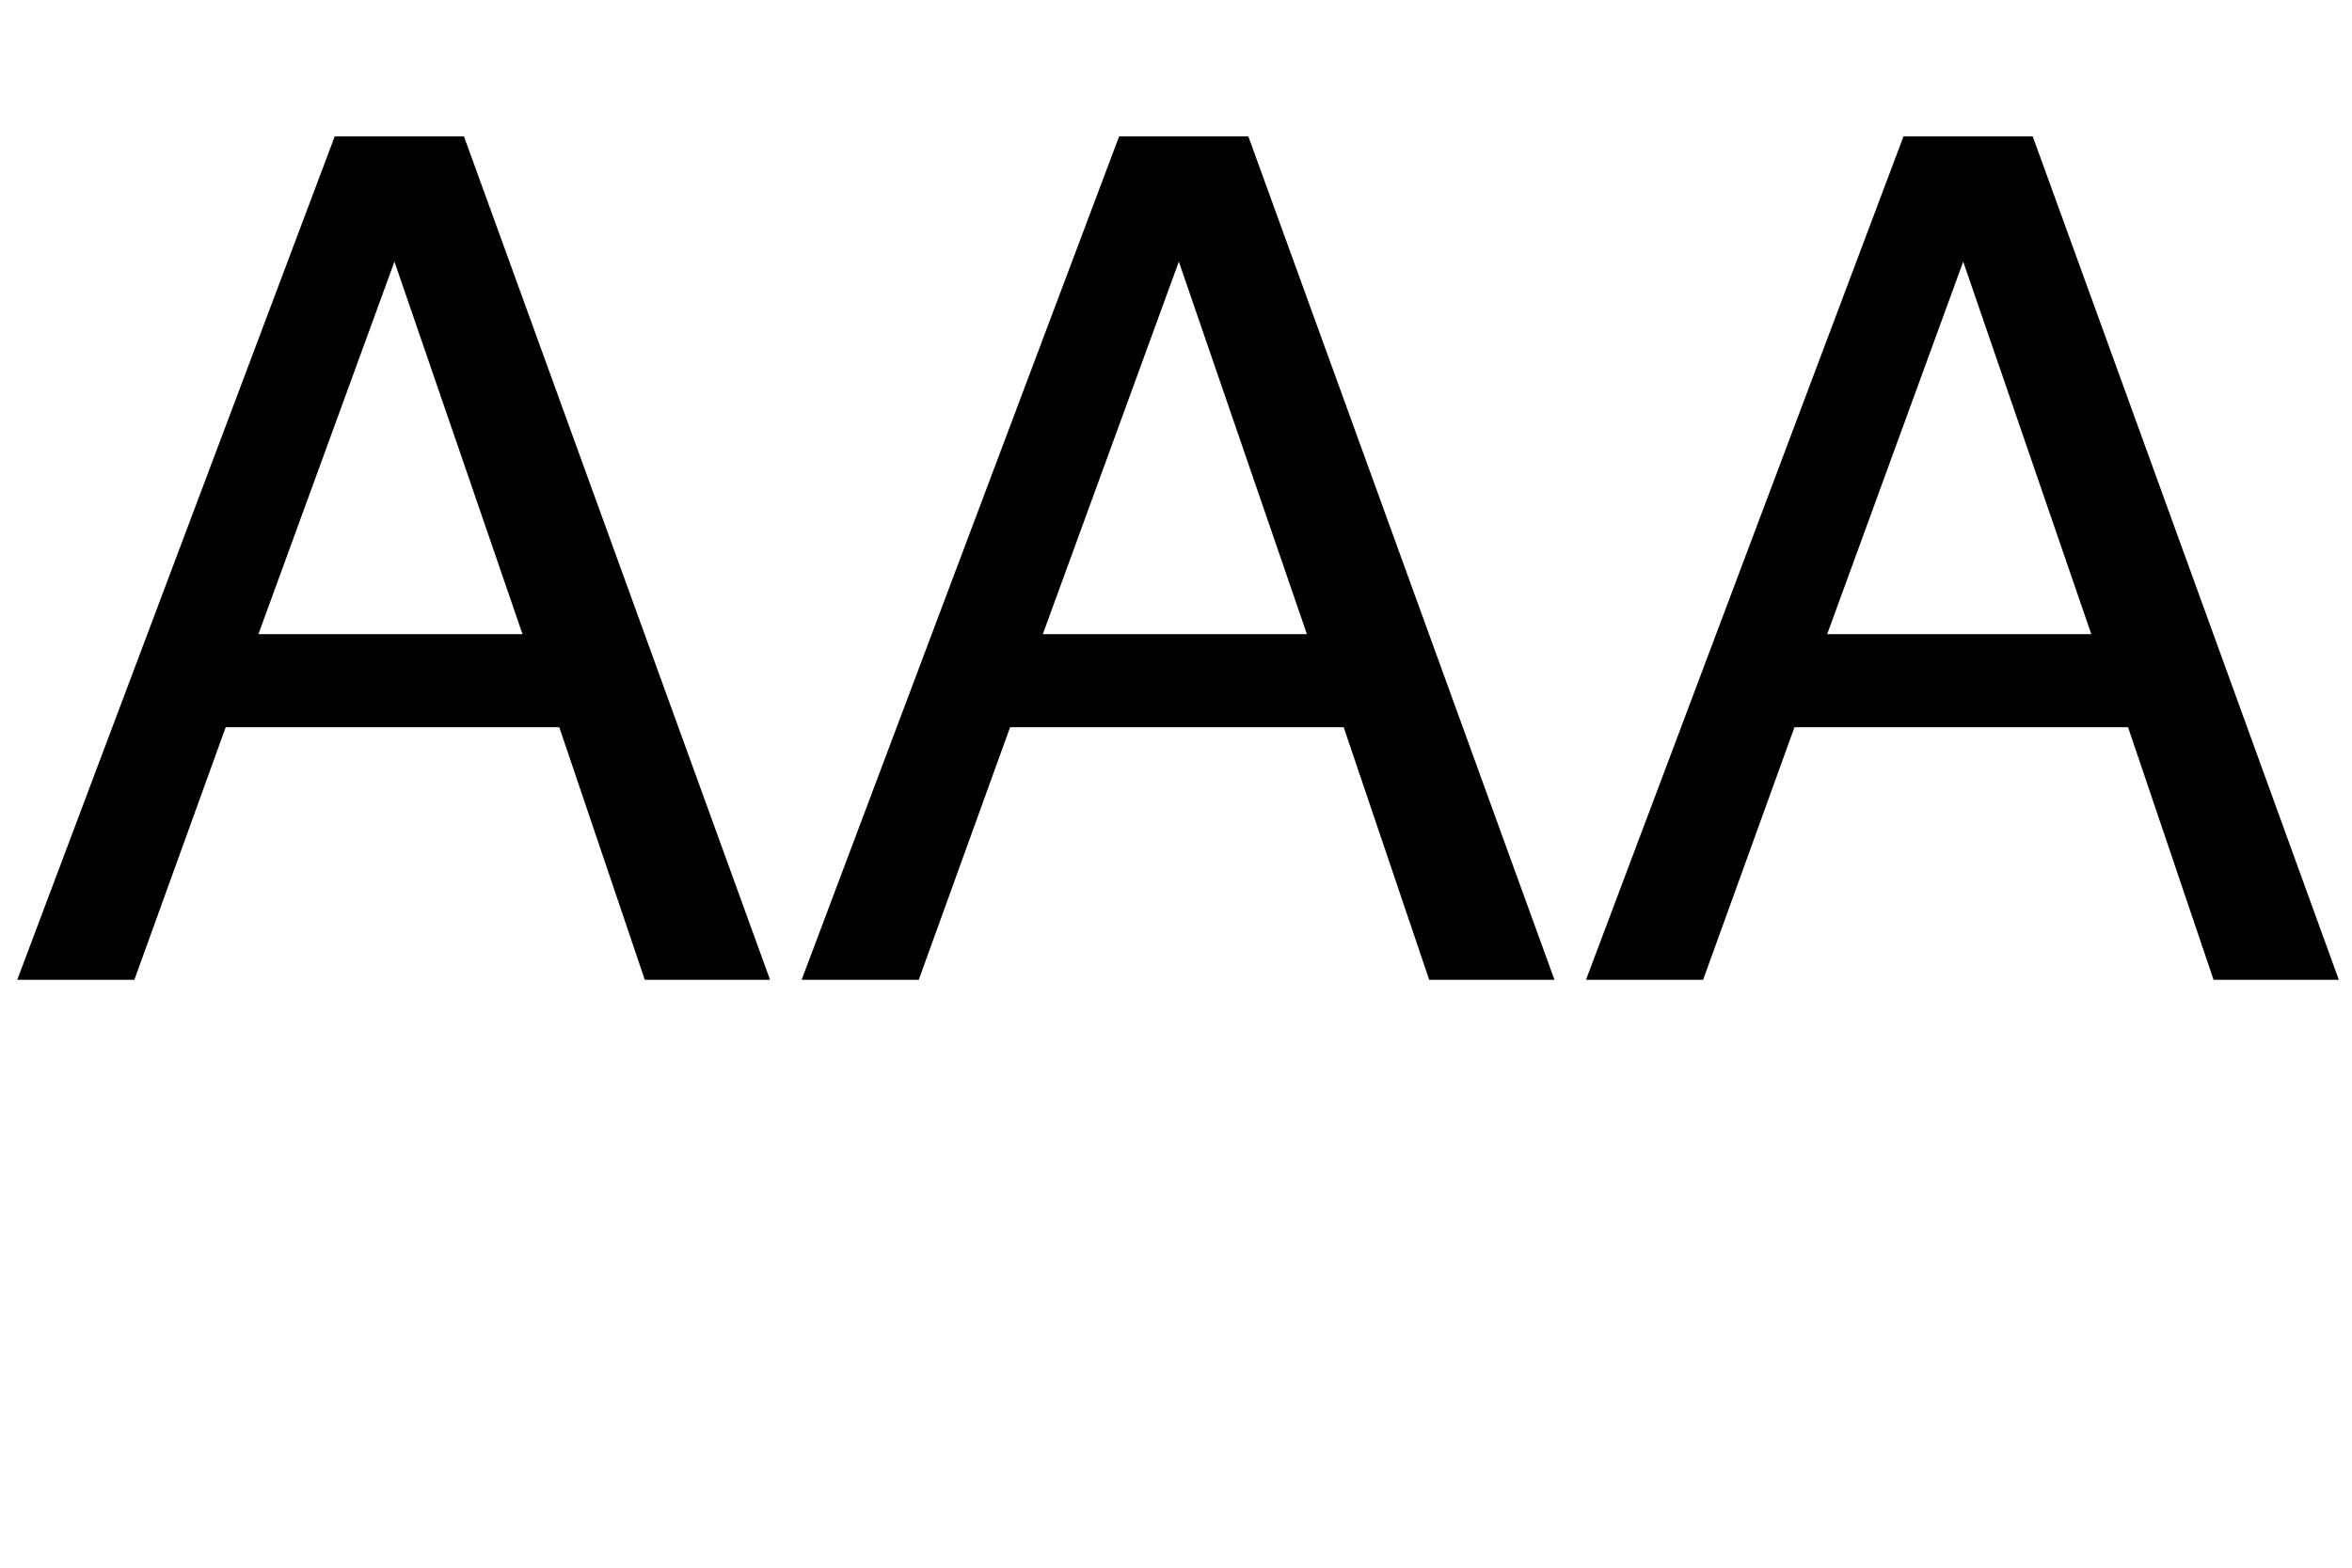
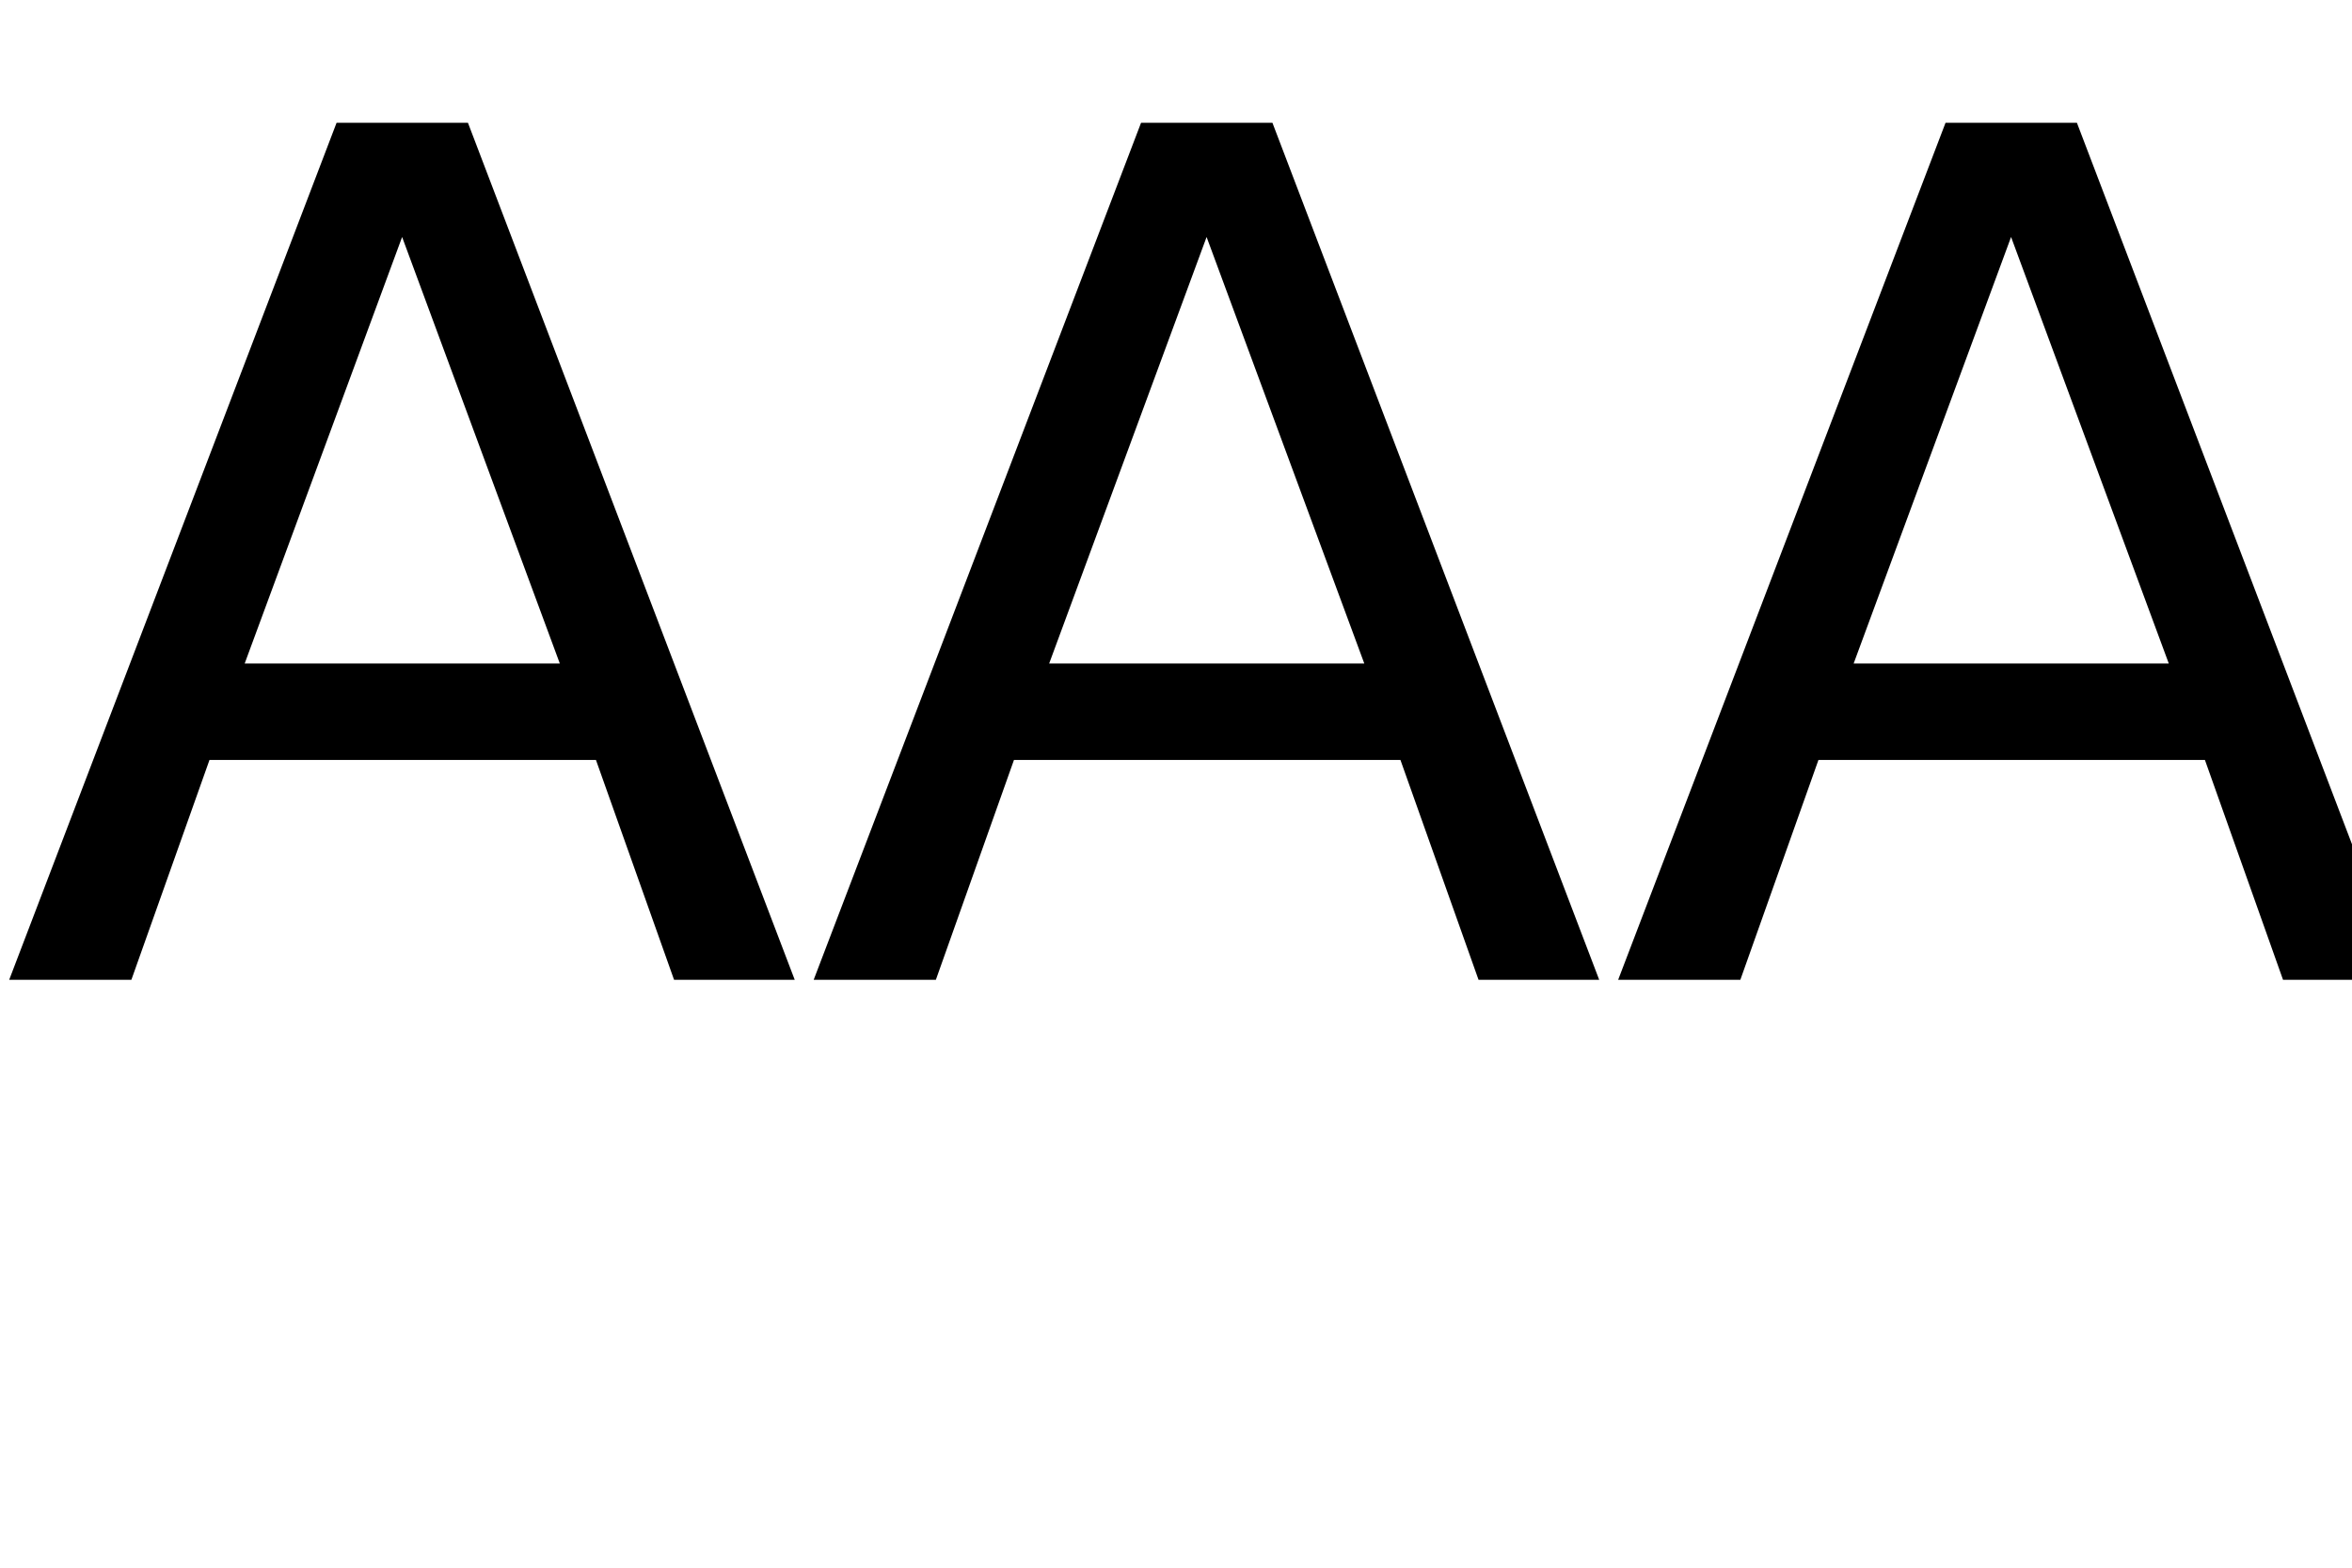
<svg xmlns="http://www.w3.org/2000/svg" xmlns:xlink="http://www.w3.org/1999/xlink" width="120" height="80" viewBox="0 0 120 80">
  <defs>
    <g>
      <g id="glyph-0-0">
-         <path d="M 26.66 -17.637 L 20.125 -36.648 L 13.184 -17.637 Z M 17.078 -43.039 L 23.672 -43.039 L 39.289 0 L 32.898 0 L 28.535 -12.891 L 11.516 -12.891 L 6.855 0 L 0.879 0 Z M 17.078 -43.039 " />
+         <path d="M 20.516 -37.906 L 12.484 -16.141 L 28.562 -16.141 Z M 17.172 -43.734 L 23.875 -43.734 L 40.547 0 L 34.391 0 L 30.406 -11.219 L 10.688 -11.219 L 6.703 0 L 0.469 0 Z M 17.172 -43.734 " />
      </g>
    </g>
  </defs>
  <g fill="rgb(0%, 0%, 0%)" fill-opacity="1">
    <use xlink:href="#glyph-0-0" x="0" y="50" />
-     <use xlink:href="#glyph-0-0" x="40.02" y="50" />
-     <use xlink:href="#glyph-0-0" x="80.039" y="50" />
+     <use xlink:href="#glyph-0-0" x="41.045" y="50" />
+     <use xlink:href="#glyph-0-0" x="82.09" y="50" />
  </g>
</svg>
